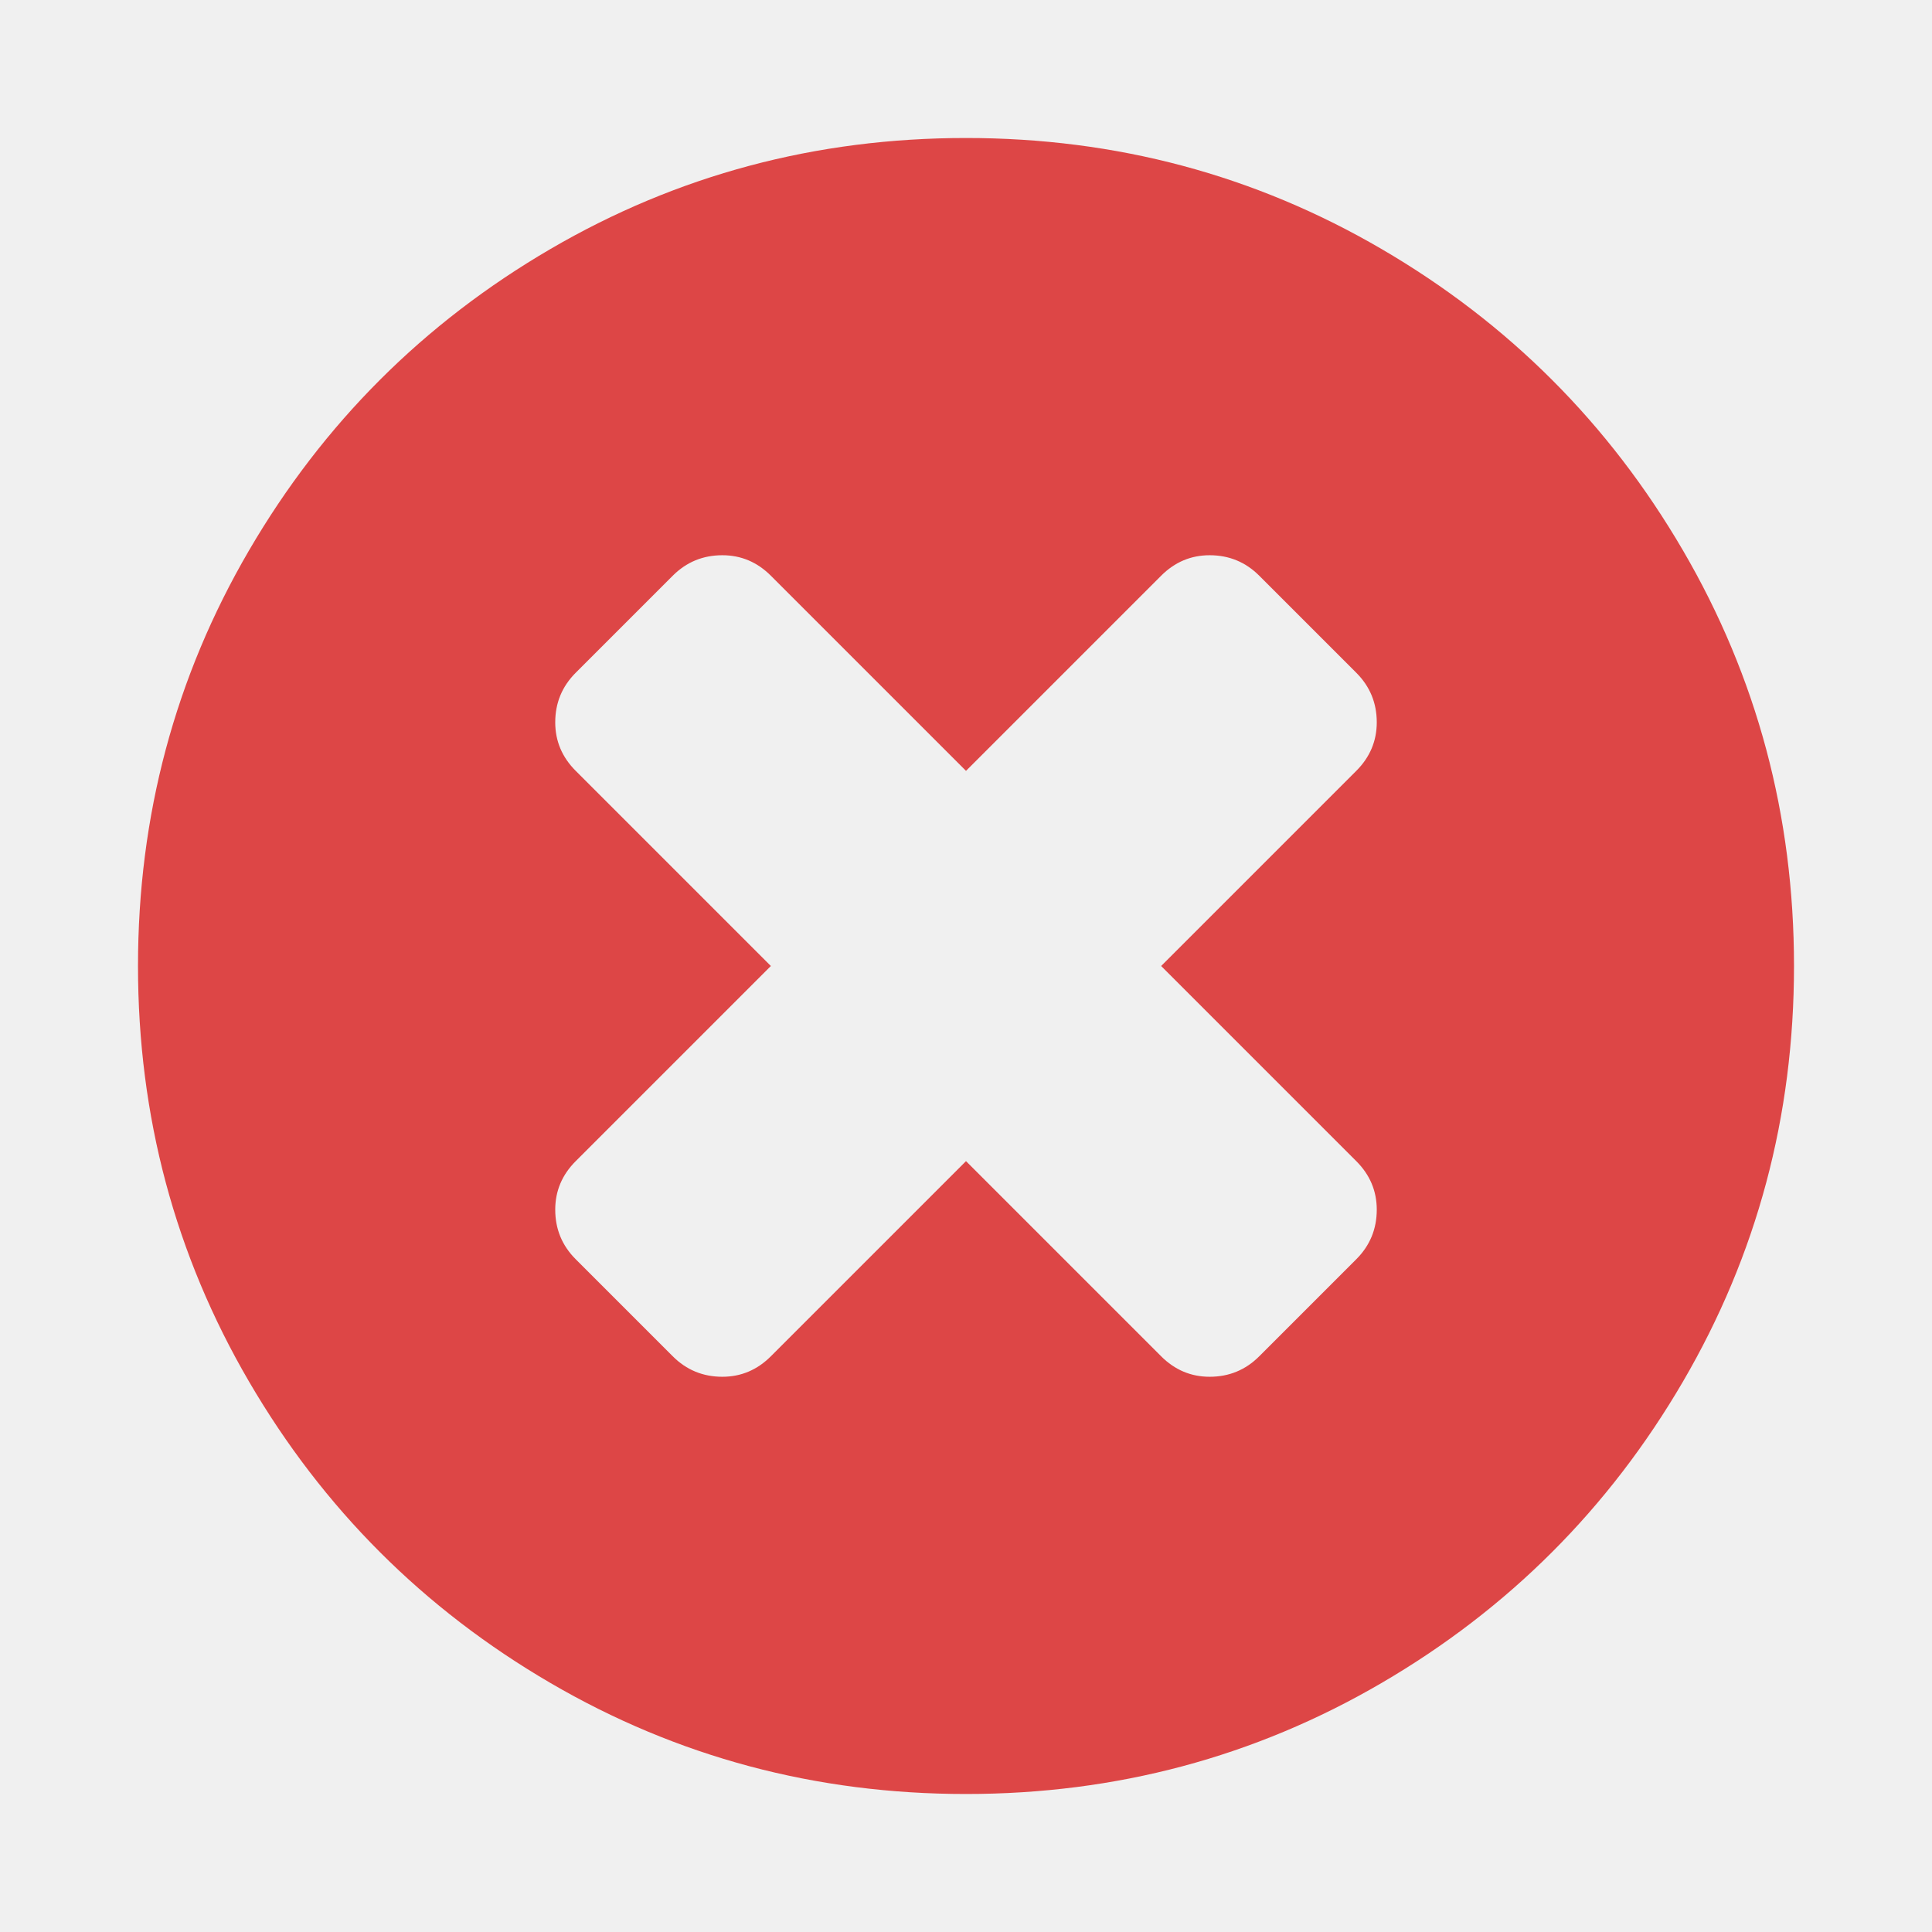
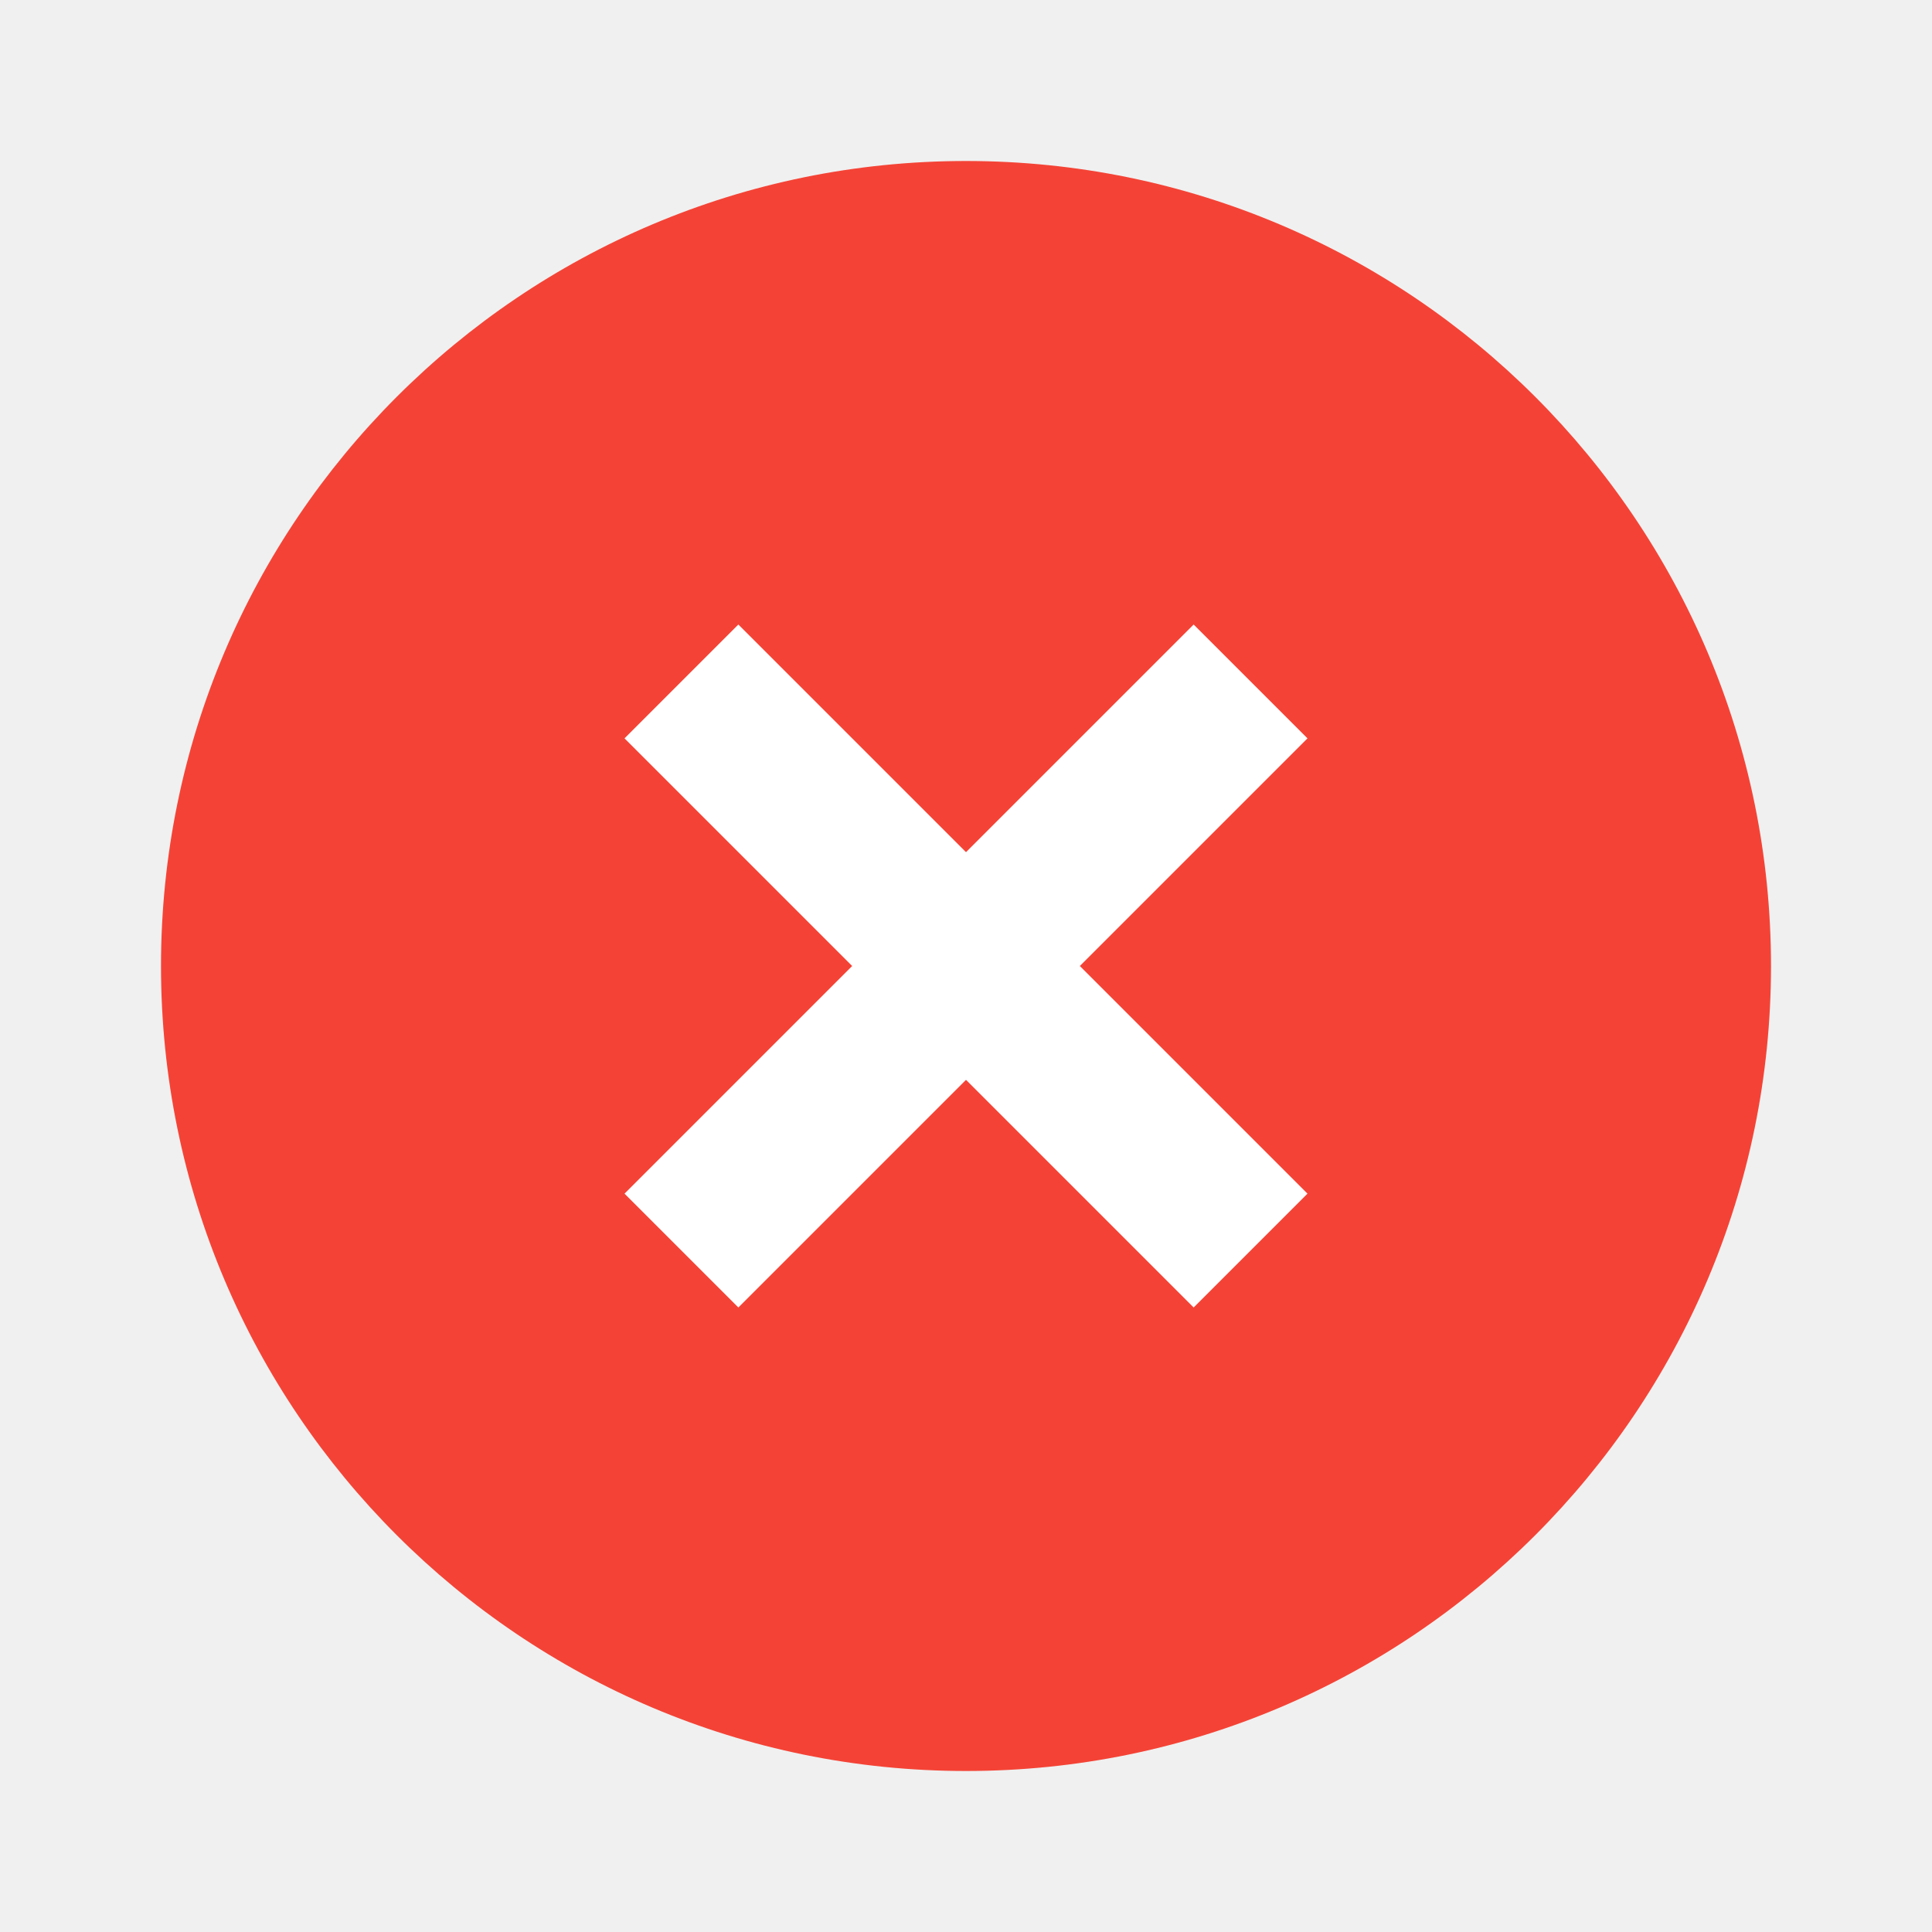
- <svg xmlns="http://www.w3.org/2000/svg" width="13" height="13" viewBox="0 0 1792 1792">
-   <path fill="#dd4646" d="M1277 1122q0-26-19-45l-181-181 181-181q19-19 19-45 0-27-19-46l-90-90q-19-19-46-19-26 0-45 19l-181 181-181-181q-19-19-45-19-27 0-46 19l-90 90q-19 19-19 46 0 26 19 45l181 181-181 181q-19 19-19 45 0 27 19 46l90 90q19 19 46 19 26 0 45-19l181-181 181 181q19 19 45 19 27 0 46-19l90-90q19-19 19-46zm387-226q0 209-103 385.5t-279.5 279.5-385.5 103-385.5-103-279.5-279.5-103-385.5 103-385.5 279.5-279.5 385.5-103 385.5 103 279.5 279.5 103 385.5z" />
+ <svg xmlns="http://www.w3.org/2000/svg" viewBox="0 0 48 48" width="20" height="20">
+   <path fill="#f44336" d="M44,24c0,11.045-8.955,20-20,20S4,35.045,4,24S12.955,4,24,4S44,12.955,44,24z" />
+   <path fill="#fff" d="M29.656,15.516l2.828,2.828l-14.14,14.14l-2.828-2.828L29.656,15.516z" />
+   <path fill="#fff" d="M32.484,29.656l-2.828,2.828l-14.14-14.14l2.828-2.828L32.484,29.656z" />
</svg>
